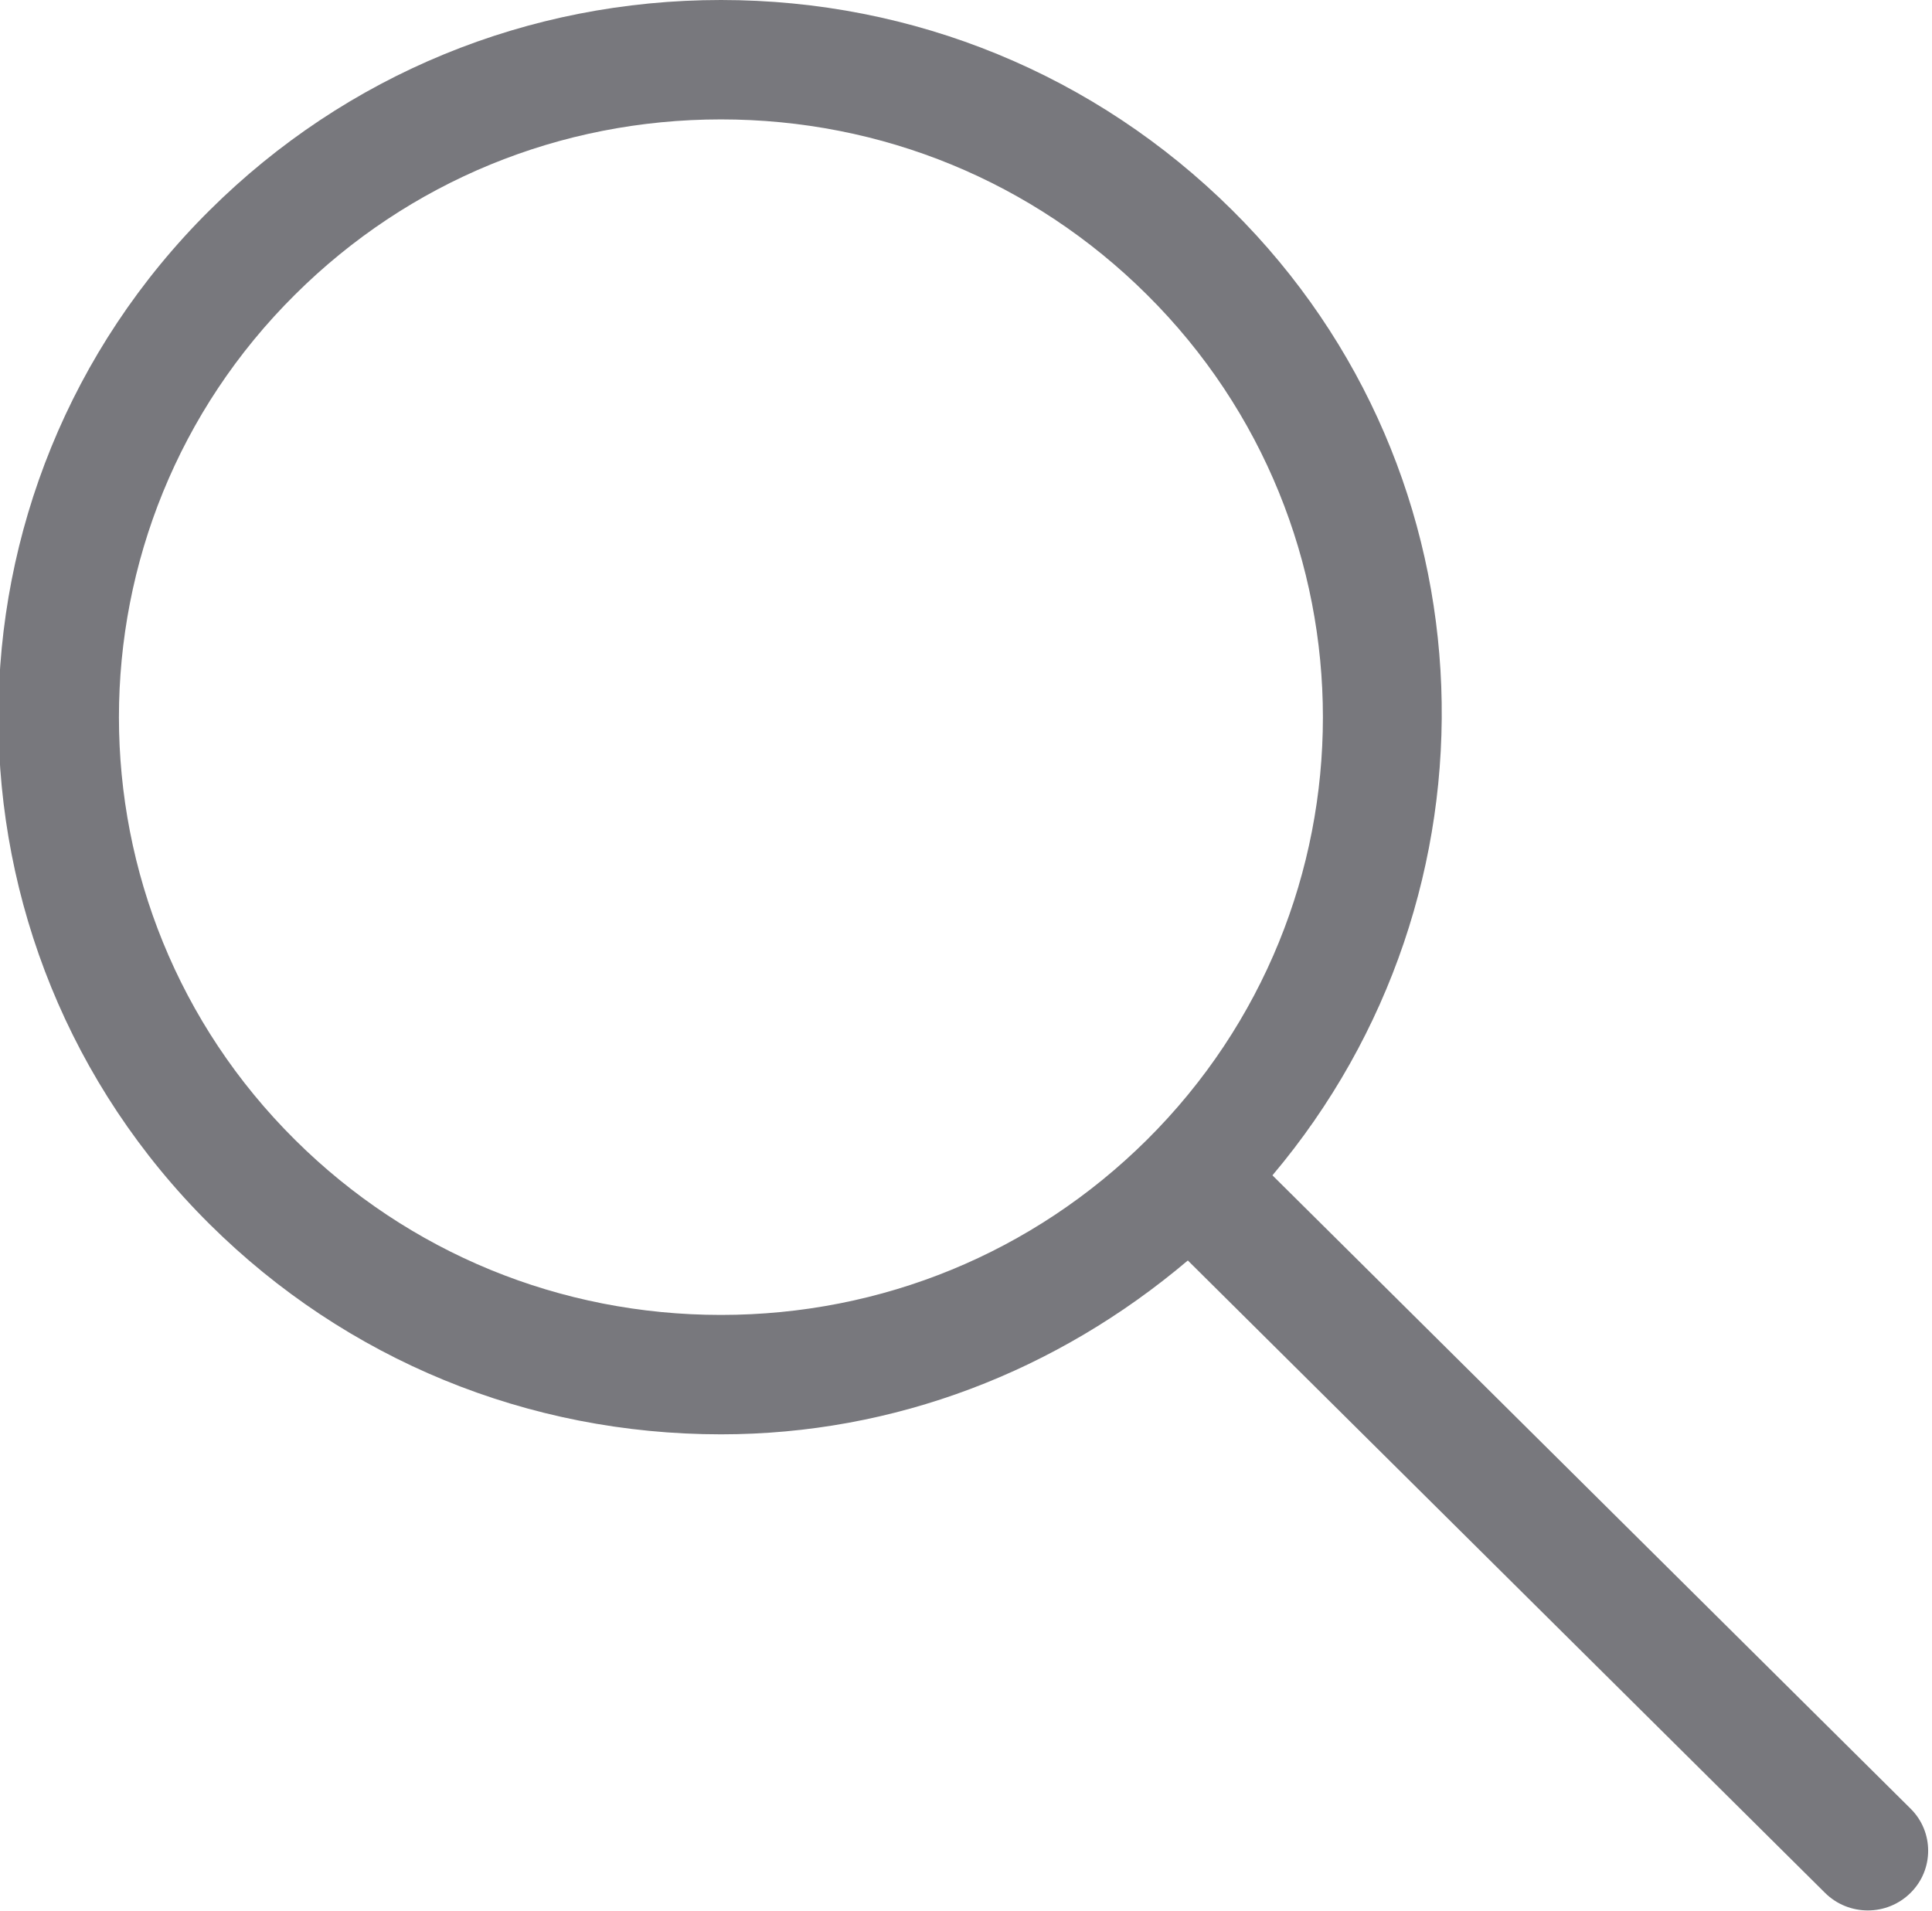
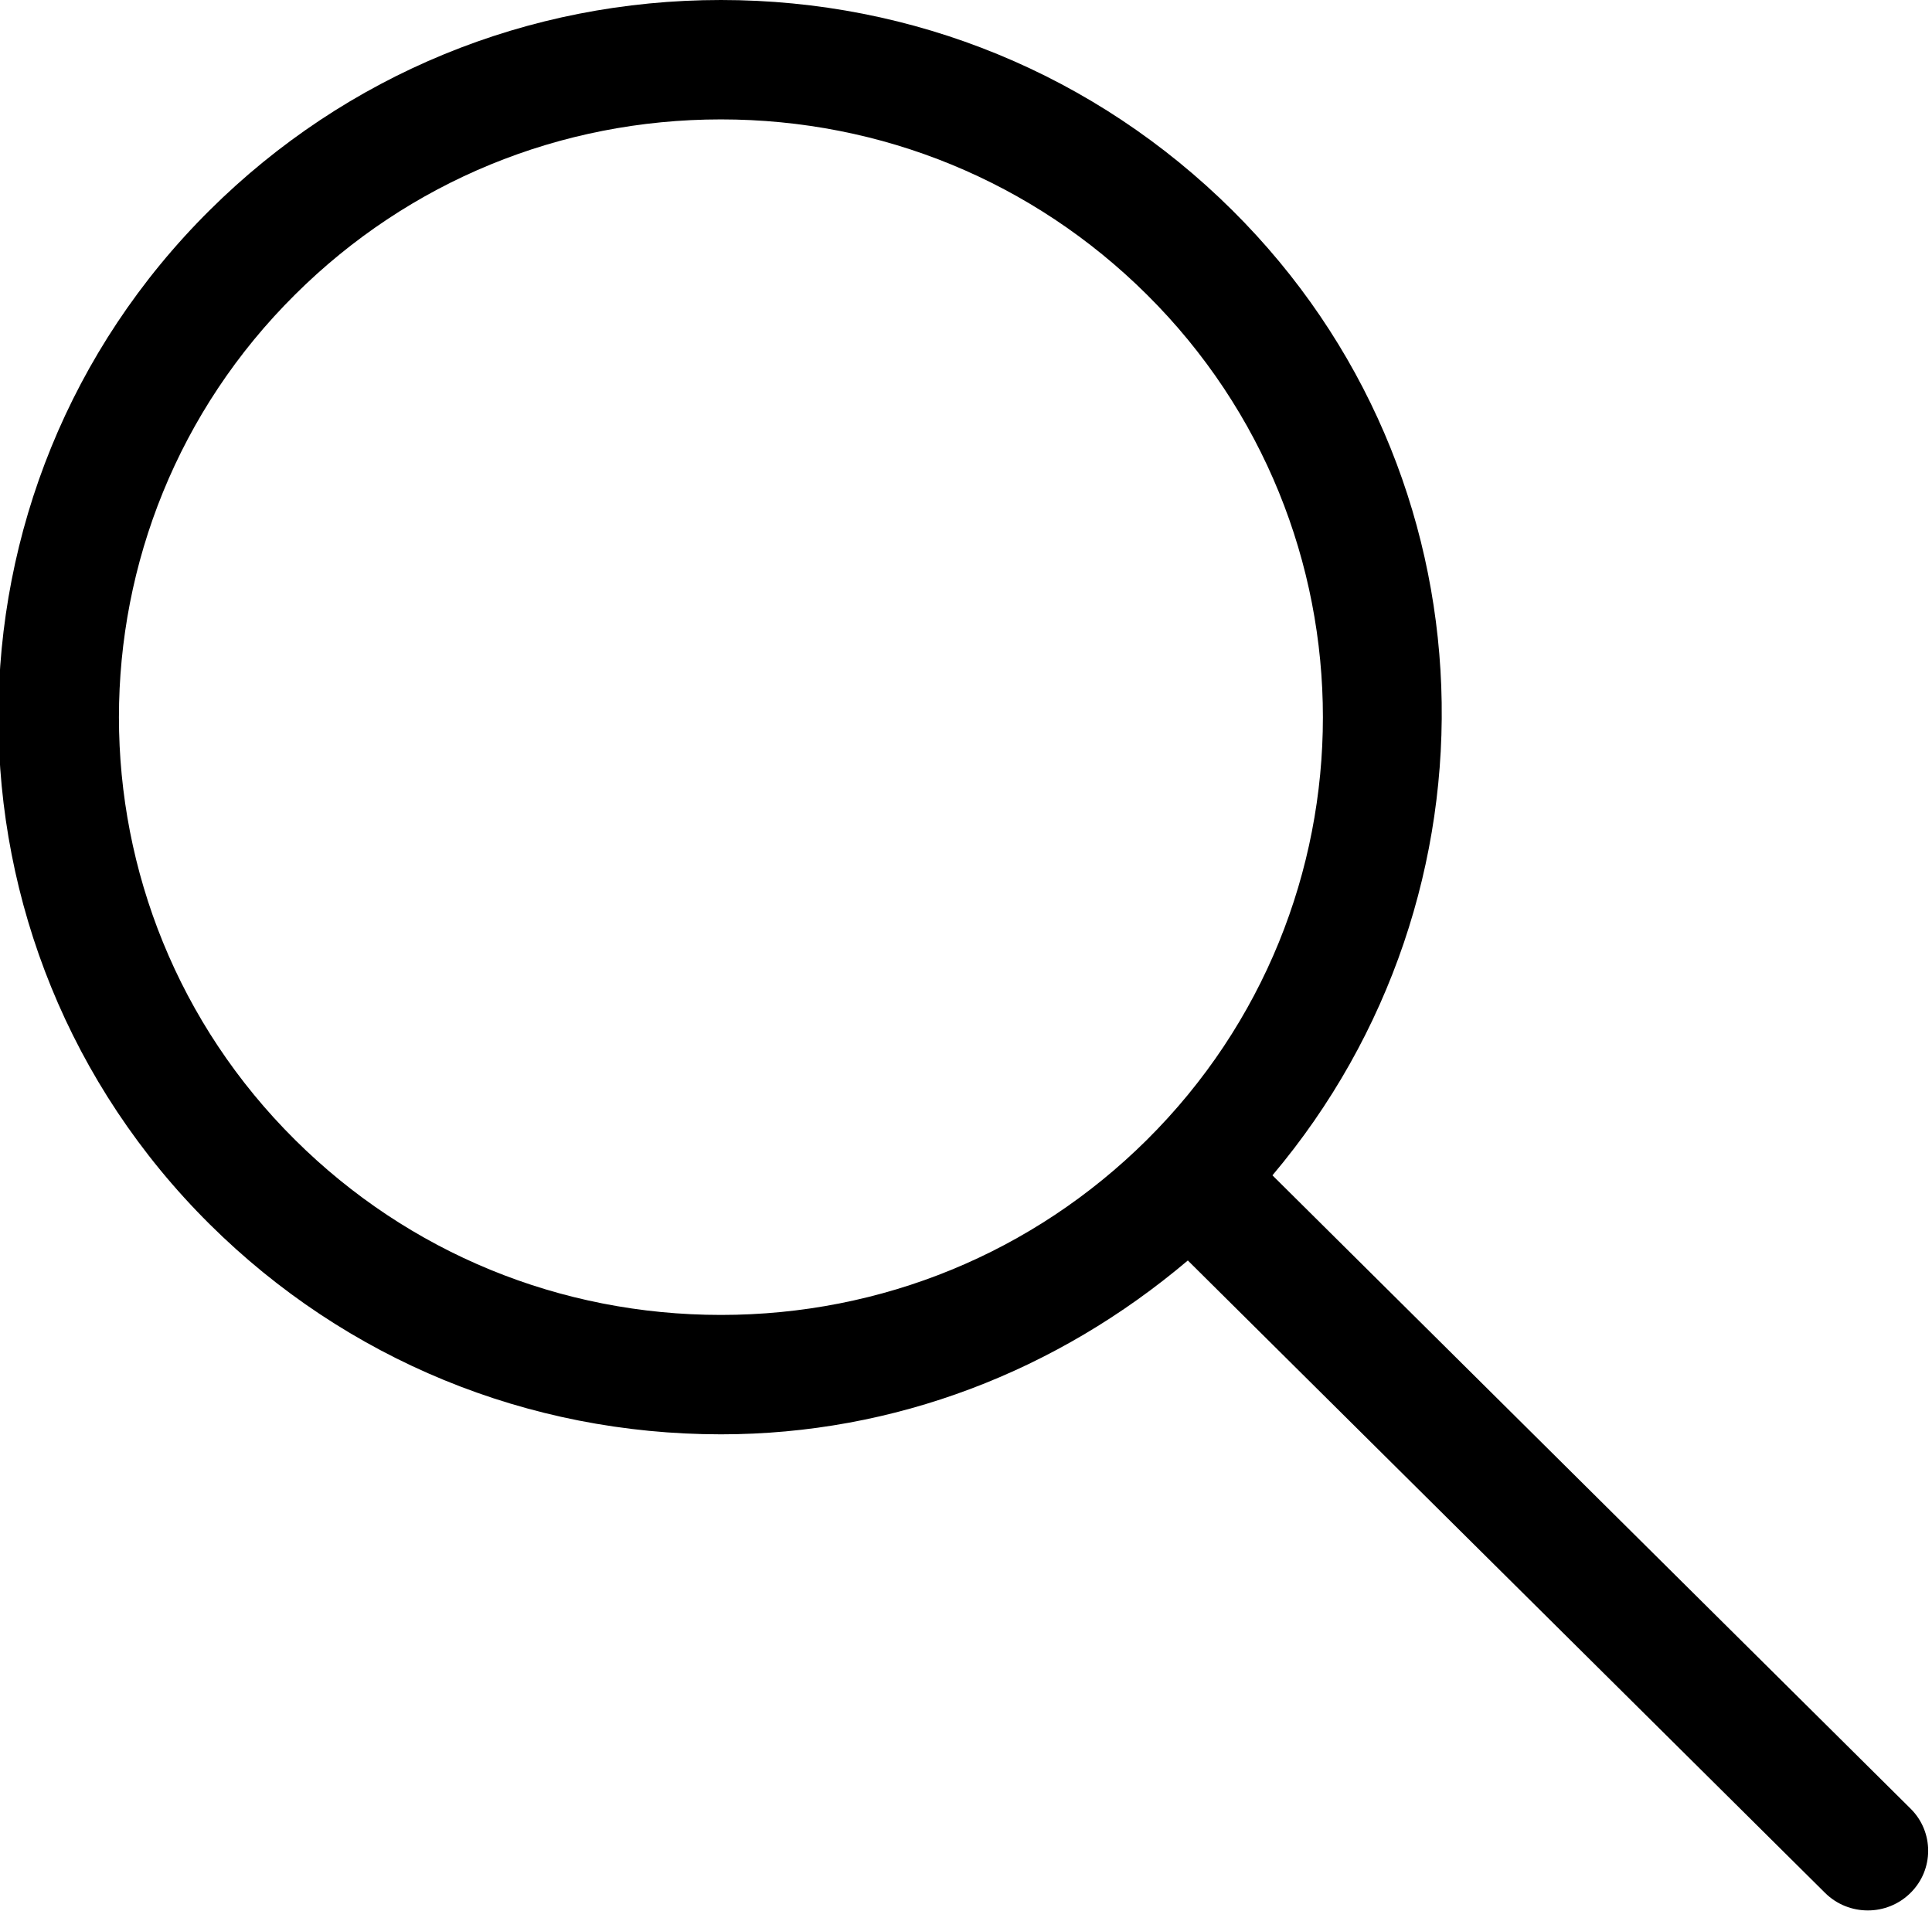
<svg xmlns="http://www.w3.org/2000/svg" preserveAspectRatio="xMidYMid" width="14.157" height="14" viewBox="0 0 14.157 14">
  <defs>
-     <style>
-       .cls-1 {
-         fill: #1e1e26;
-         opacity: 0.6;
-         fill-rule: evenodd;
-       }
-     </style>
  </defs>
-   <path d="M13.999,13.872 C13.913,13.957 13.800,14.000 13.687,14.000 C13.573,14.000 13.460,13.957 13.374,13.872 L8.704,9.237 C7.746,10.048 6.556,10.511 5.283,10.511 C3.868,10.511 2.537,9.964 1.537,8.972 C-0.528,6.923 -0.528,3.589 1.537,1.540 C2.537,0.547 3.868,0.000 5.283,0.000 C6.698,0.000 8.028,0.547 9.029,1.540 C10.981,3.477 11.064,6.551 9.324,8.613 L14.000,13.254 C14.172,13.424 14.172,13.702 13.999,13.872 ZM8.403,2.158 C7.569,1.330 6.461,0.875 5.283,0.875 C4.104,0.875 2.996,1.330 2.163,2.158 C0.441,3.866 0.441,6.646 2.163,8.354 C2.996,9.181 4.104,9.636 5.283,9.636 C6.461,9.636 7.569,9.181 8.403,8.354 C10.124,6.646 10.124,3.866 8.403,2.158 Z" class="cls-1" />
+   <path d="M13.999,13.872 C13.913,13.957 13.800,14.000 13.687,14.000 C13.573,14.000 13.460,13.957 13.374,13.872 L8.704,9.237 C7.746,10.048 6.556,10.511 5.283,10.511 C3.868,10.511 2.537,9.964 1.537,8.972 C-0.528,6.923 -0.528,3.589 1.537,1.540 C2.537,0.547 3.868,0.000 5.283,0.000 C6.698,0.000 8.028,0.547 9.029,1.540 C10.981,3.477 11.064,6.551 9.324,8.613 L14.000,13.254 C14.172,13.424 14.172,13.702 13.999,13.872 ZM8.403,2.158 C7.569,1.330 6.461,0.875 5.283,0.875 C4.104,0.875 2.996,1.330 2.163,2.158 C0.441,3.866 0.441,6.646 2.163,8.354 C2.996,9.181 4.104,9.636 5.283,9.636 C6.461,9.636 7.569,9.181 8.403,8.354 C10.124,6.646 10.124,3.866 8.403,2.158 Z" />
</svg>
